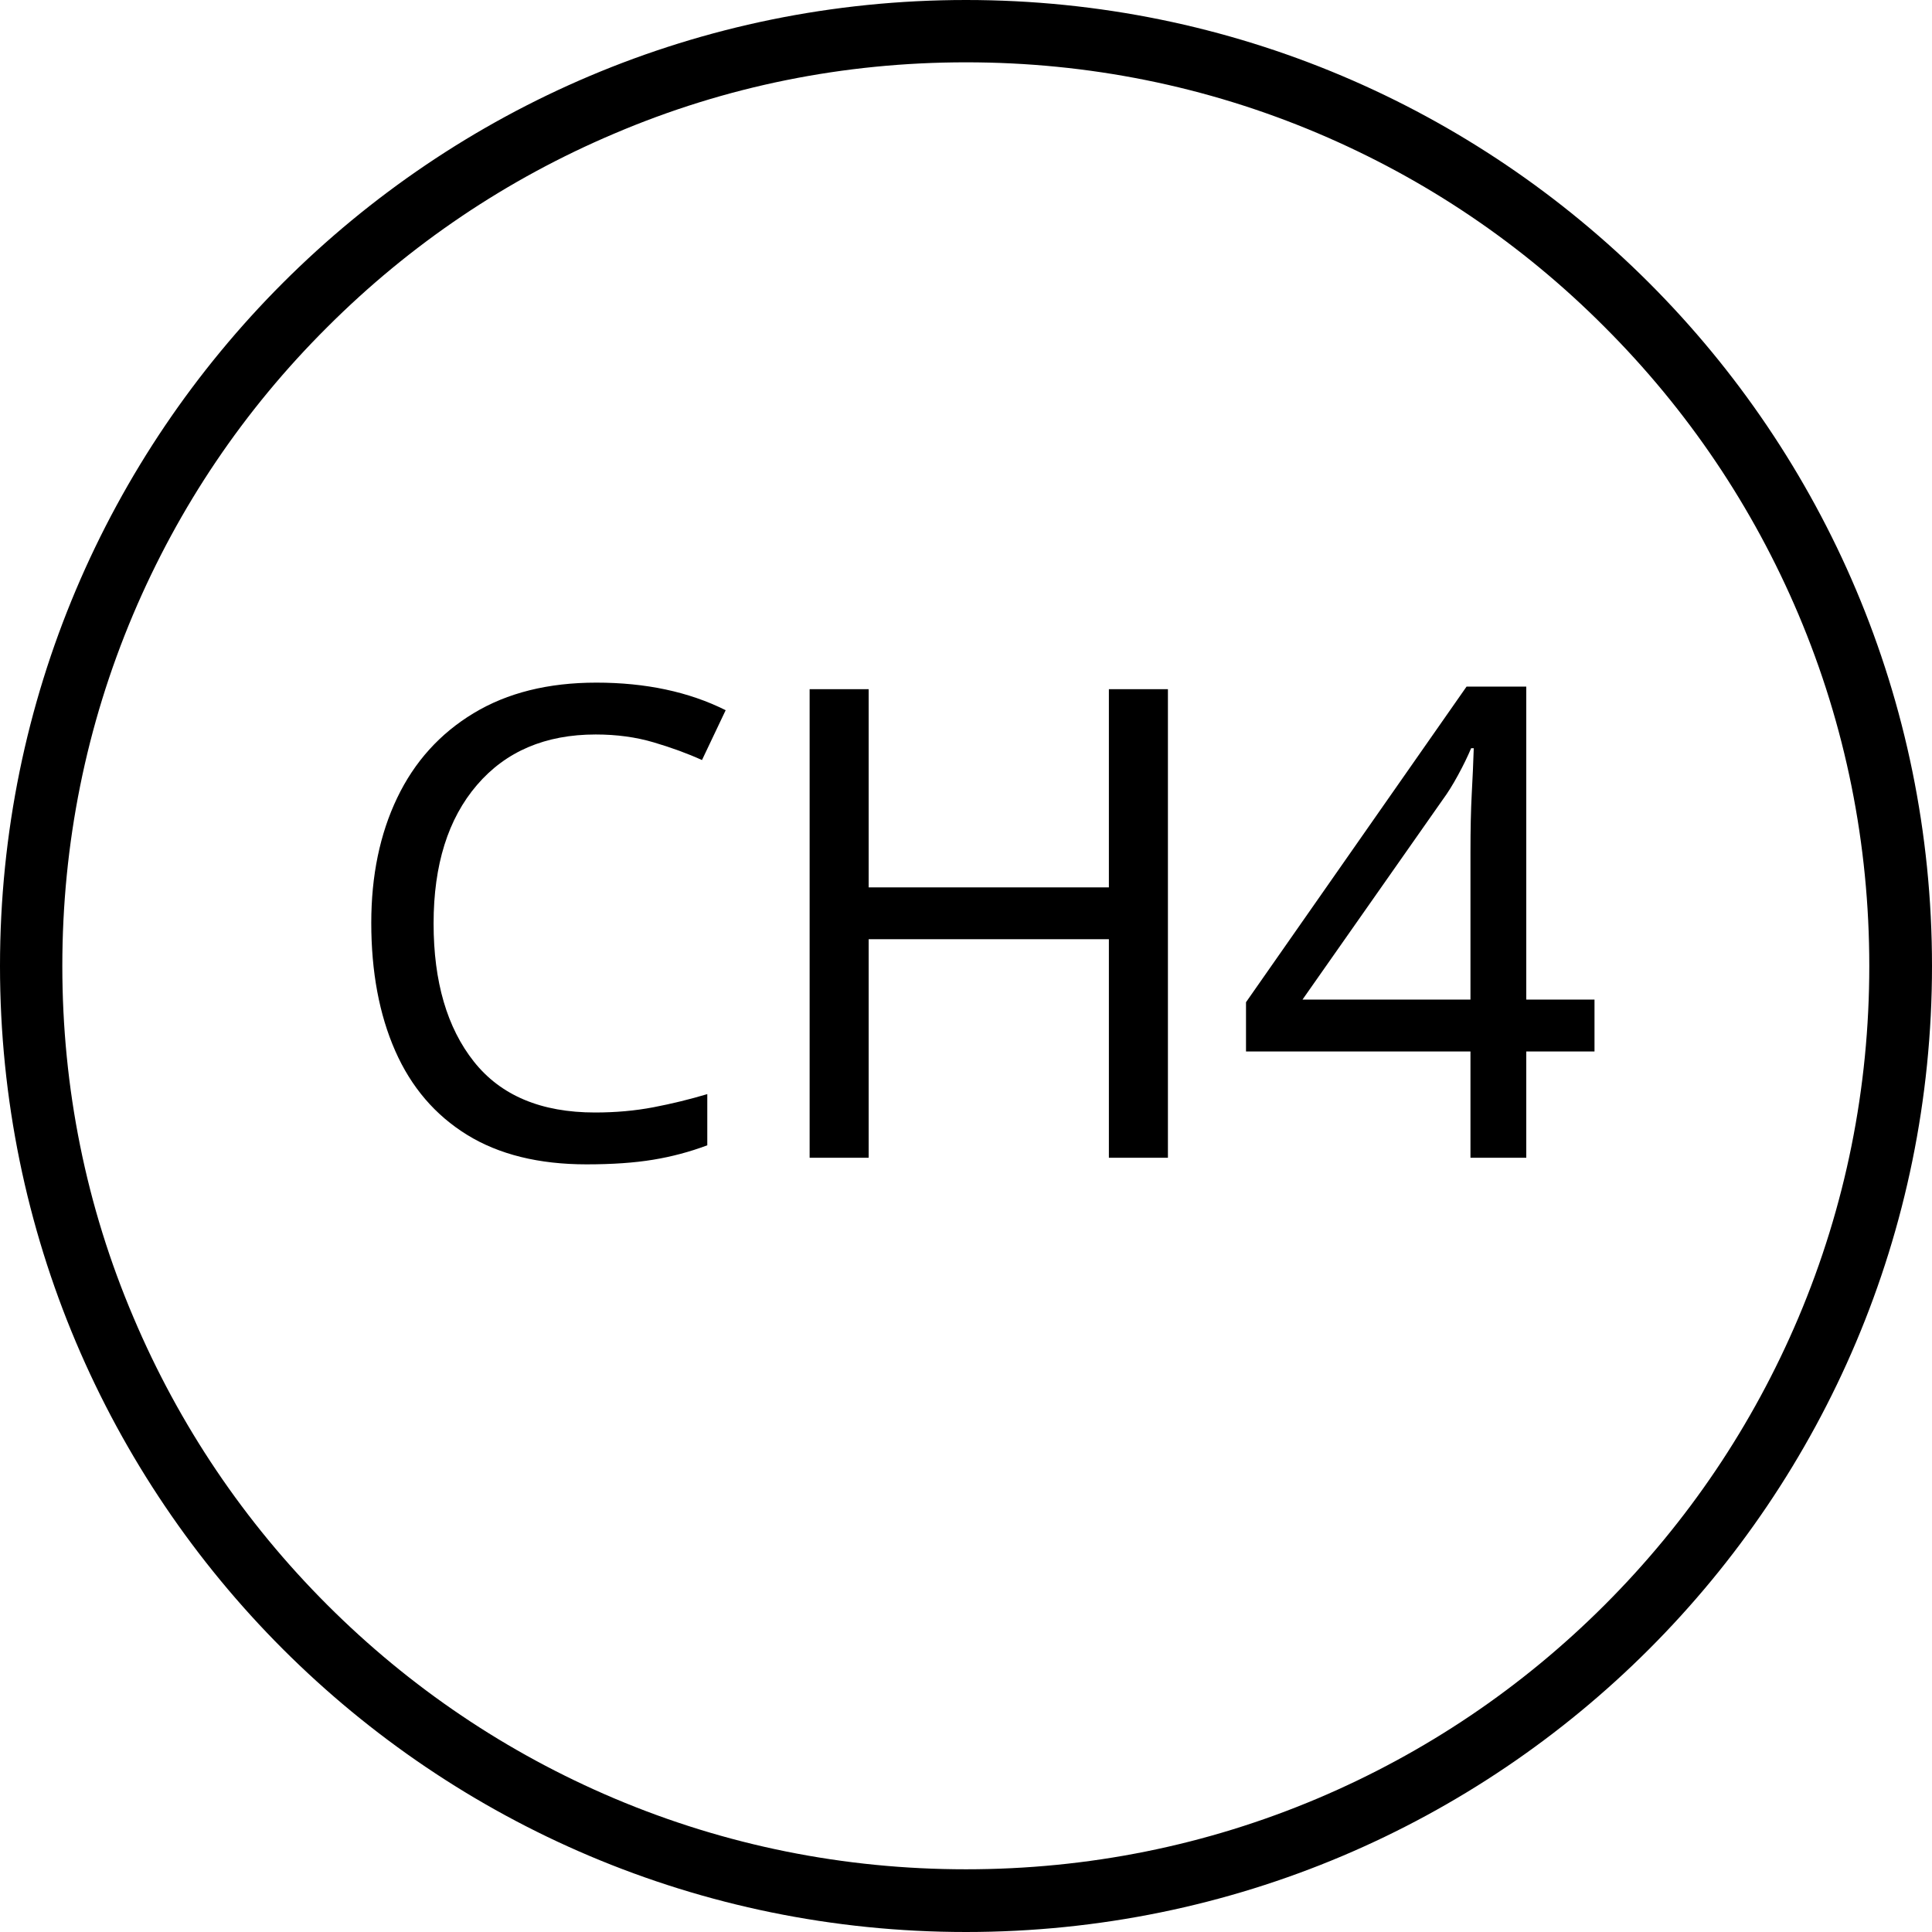
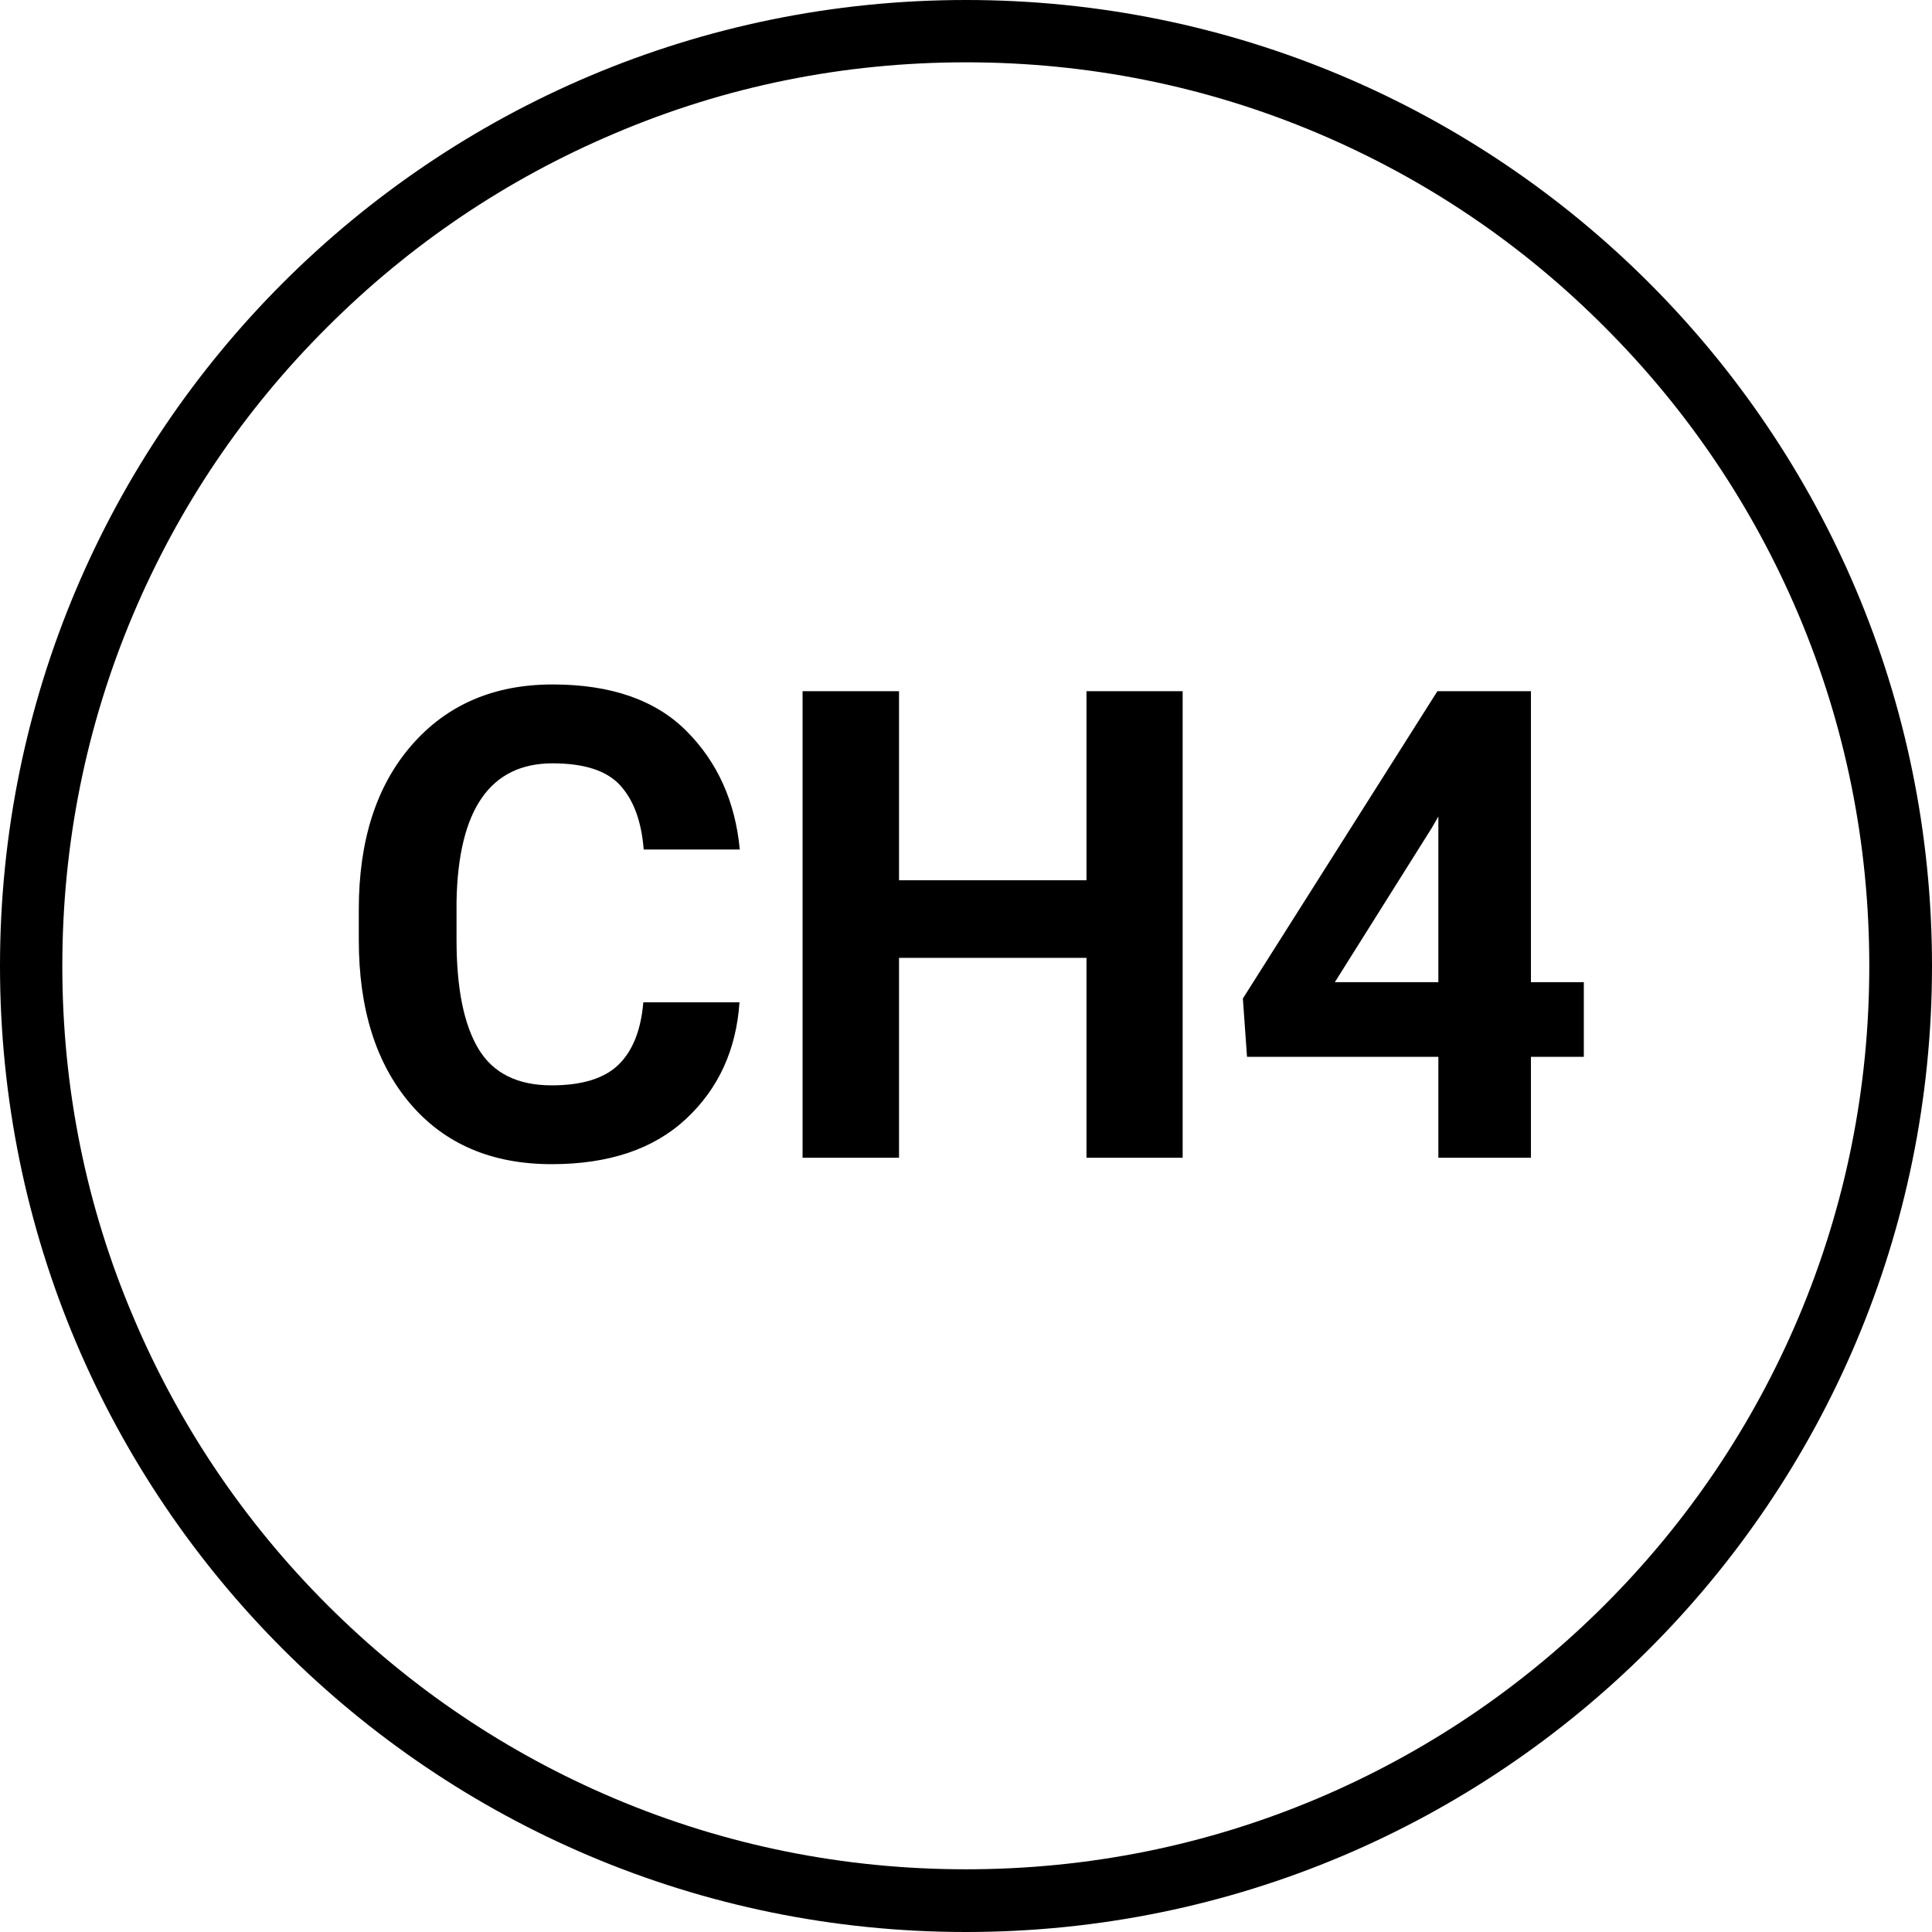
<svg xmlns="http://www.w3.org/2000/svg" version="1.1" id="Layer_1" x="0px" y="0px" viewBox="0 0 496 496" style="enable-background:new 0 0 496 496;" xml:space="preserve">
  <style type="text/css">
	.st0{font-family:'Roboto-Bold';}
	.st1{font-size:168.478px;}
</style>
  <g>
    <path d="M248,16c31.3,0,61.7,6.1,90.3,18.2C365.9,45.9,390.7,62.6,412,84c21.3,21.3,38,46.1,49.7,73.7c12.1,28.6,18.2,59,18.2,90.3   s-6.1,61.7-18.2,90.3c-11.7,27.6-28.4,52.4-49.7,73.7c-21.3,21.3-46.1,38-73.7,49.7c-28.6,12.1-59,18.2-90.3,18.2   s-61.7-6.1-90.3-18.2c-27.6-11.7-52.4-28.4-73.7-49.7c-21.3-21.3-38-46.1-49.7-73.7C22.1,309.7,16,279.3,16,248s6.1-61.7,18.2-90.3   C45.9,130.1,62.6,105.3,84,84c21.3-21.3,46.1-38,73.7-49.7C186.3,22.1,216.7,16,248,16 M248,0C111,0,0,111,0,248s111,248,248,248   s248-111,248-248S385,0,248,0L248,0z" />
  </g>
-   <text transform="matrix(1 0 0 1 85.0342 297.2351)" class="st0 st1">CH4</text>
+   <text transform="matrix(1 0 0 1 85.0342 297.2351)" style="font-size:168.48px;font-family:Roboto-Bold, Roboto;font-weight:700;">CH4</text>
</svg>
